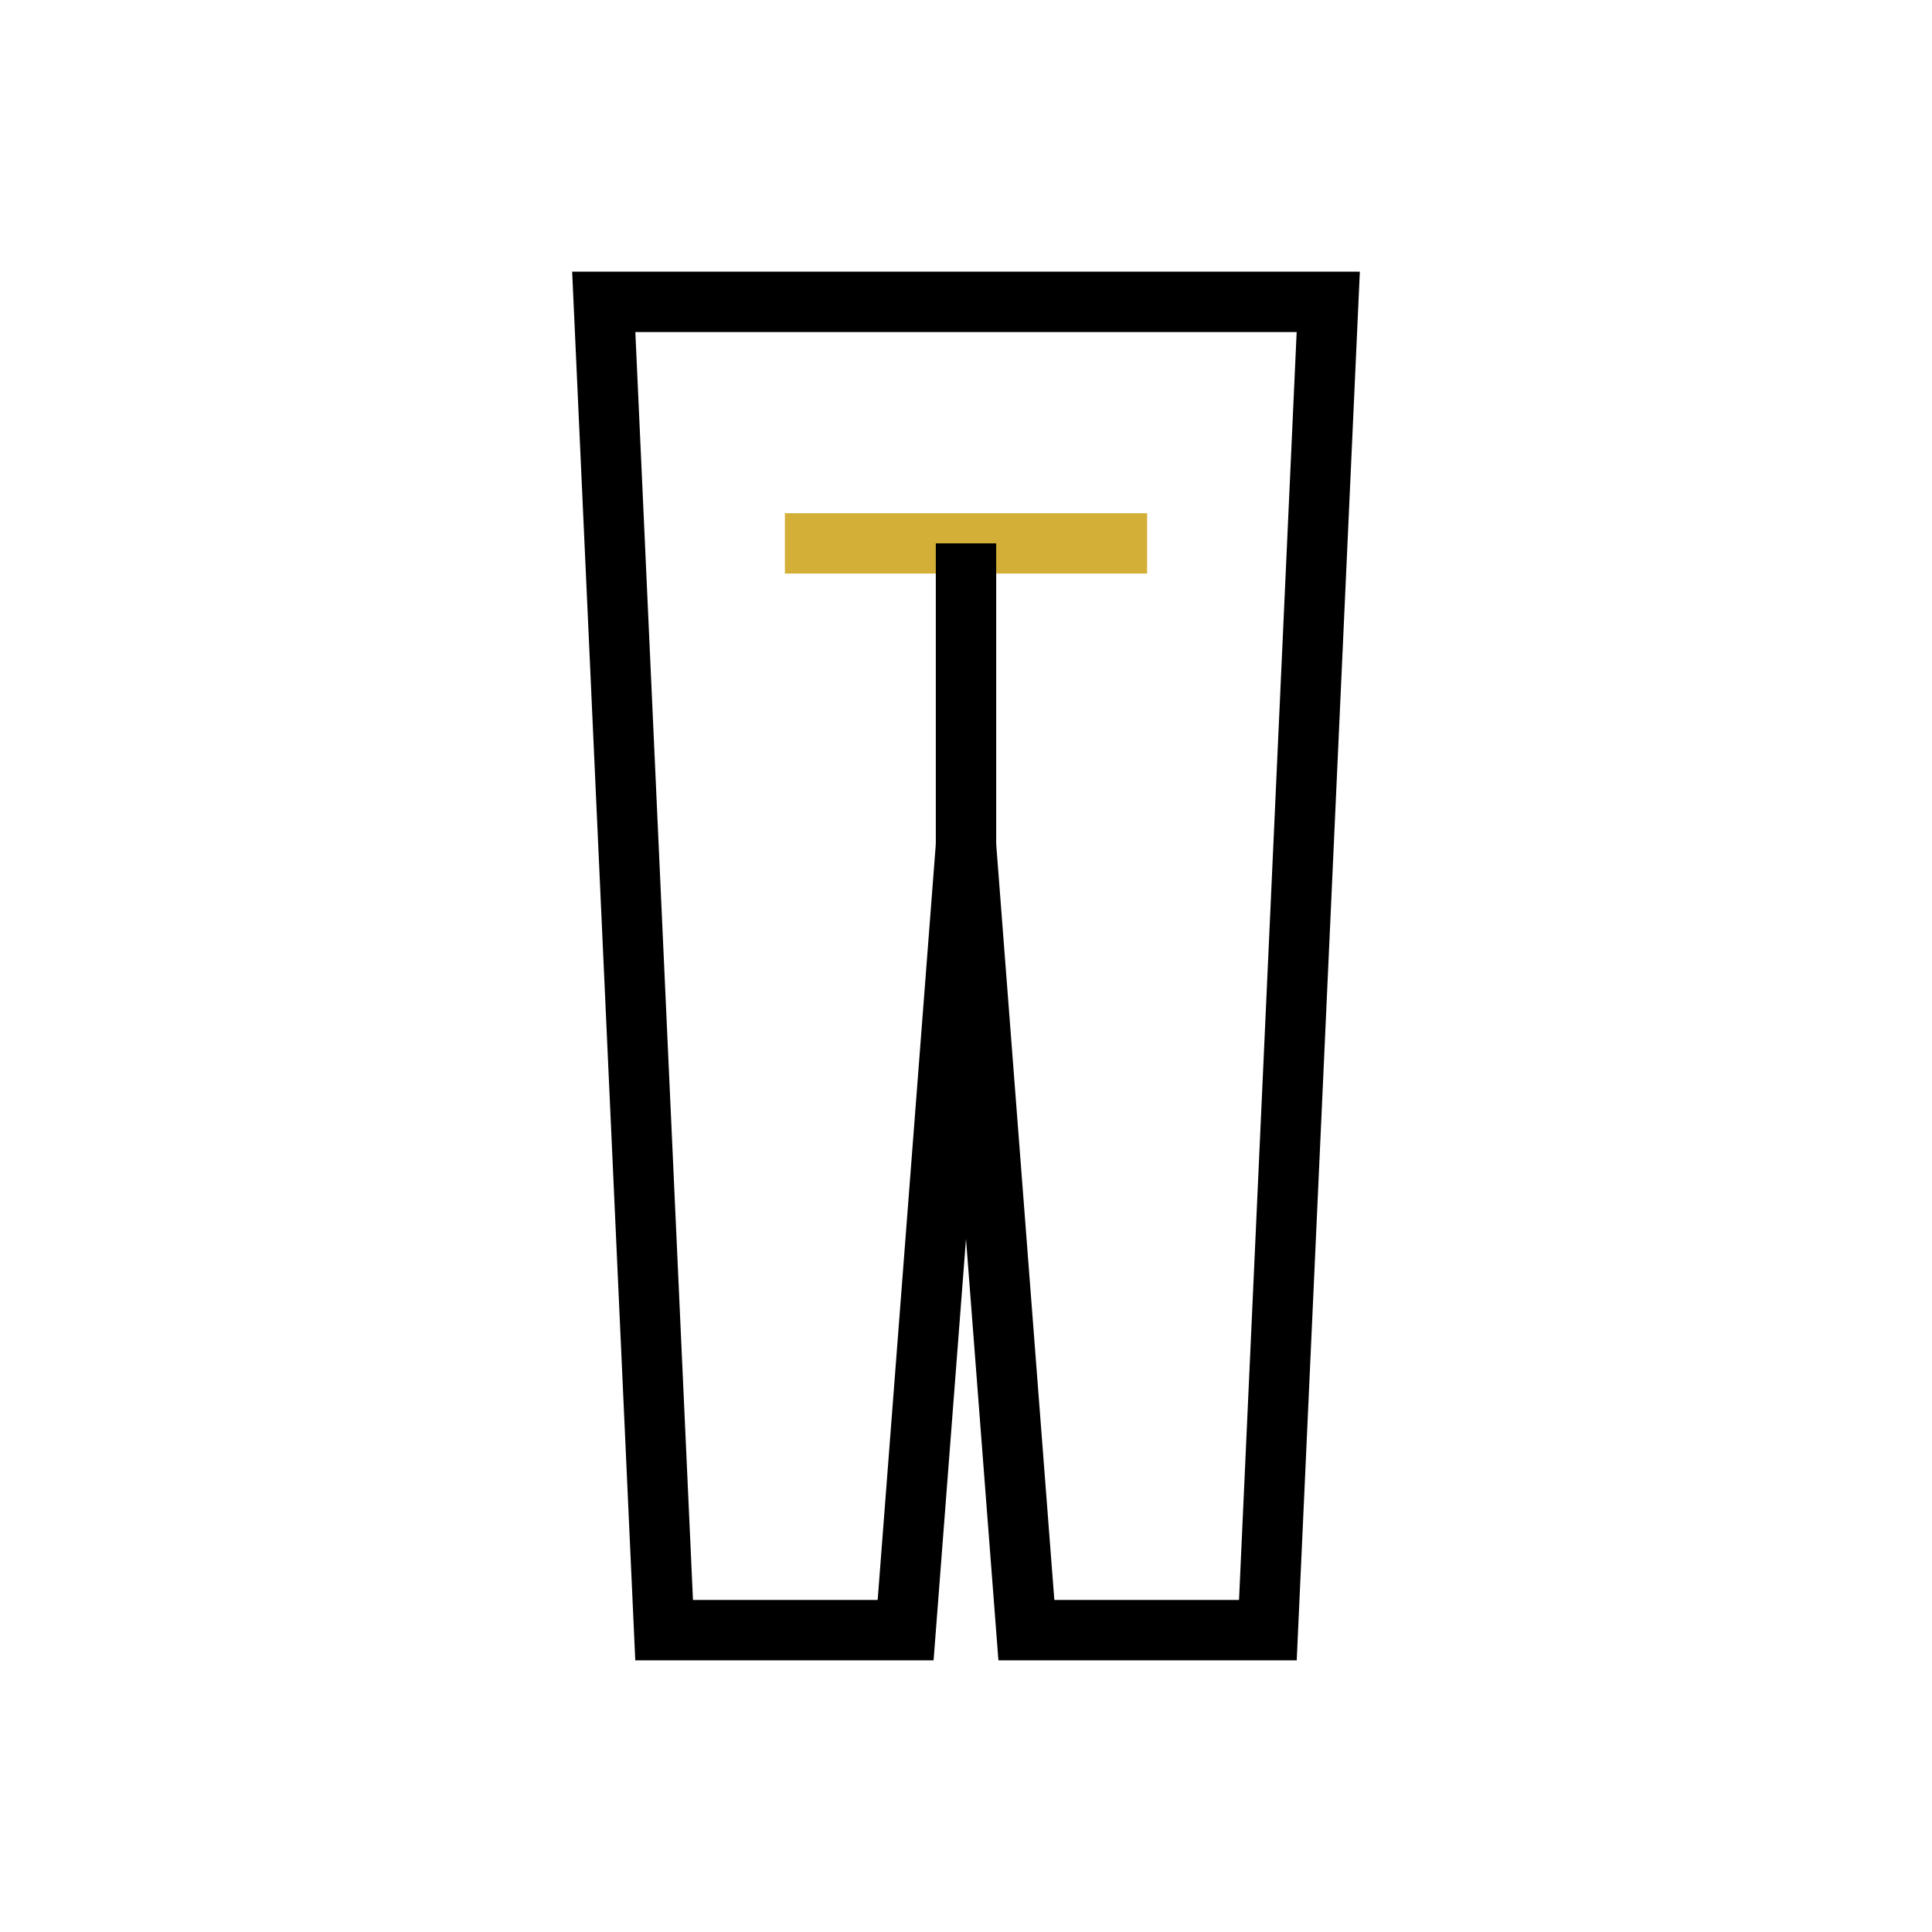
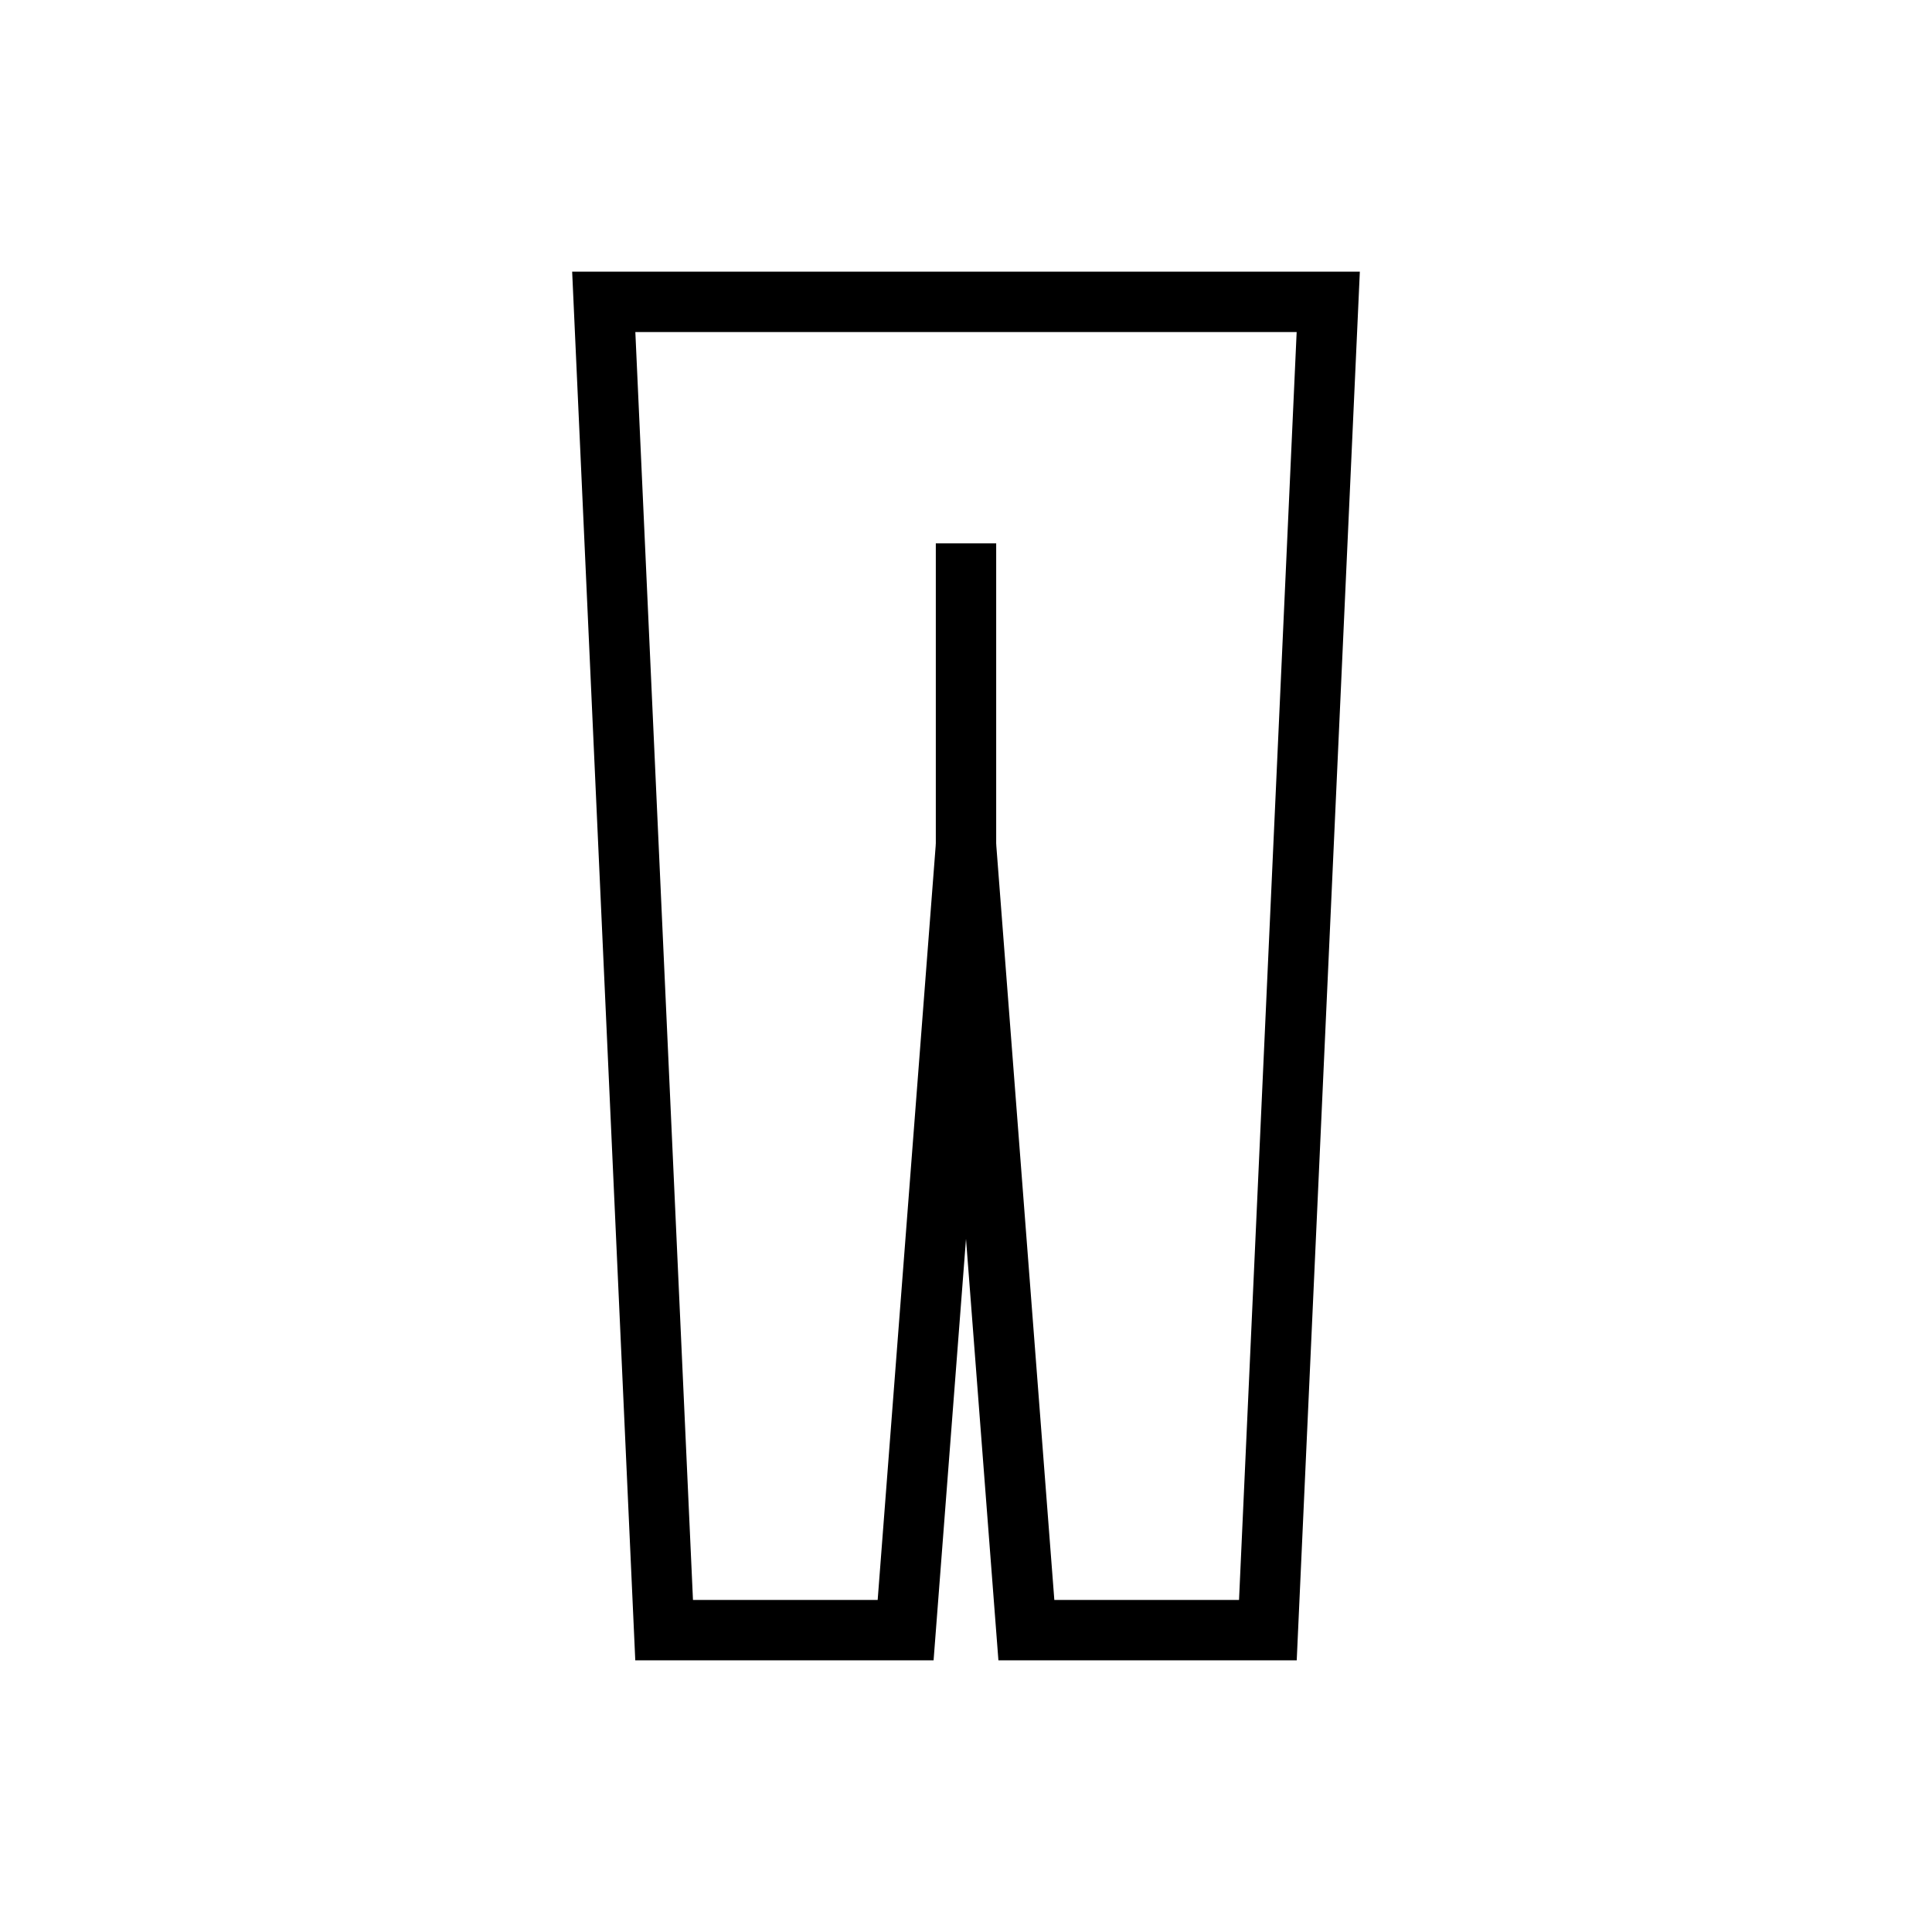
<svg xmlns="http://www.w3.org/2000/svg" width="32" height="32" viewBox="0 0 32 32" fill="none">
  <path d="M10 5 L22 5 L21 27 L17 27 L16 14 L15 27 L11 27 Z" stroke="currentColor" strokeWidth="1.6" strokeLinejoin="round" fill="none" />
-   <line x1="13" y1="9" x2="19" y2="9" stroke="#D4AF37" strokeWidth="1.2" strokeLinecap="round" />
  <line x1="16" y1="9" x2="16" y2="14" stroke="currentColor" strokeWidth="1.2" strokeLinecap="round" />
</svg>
